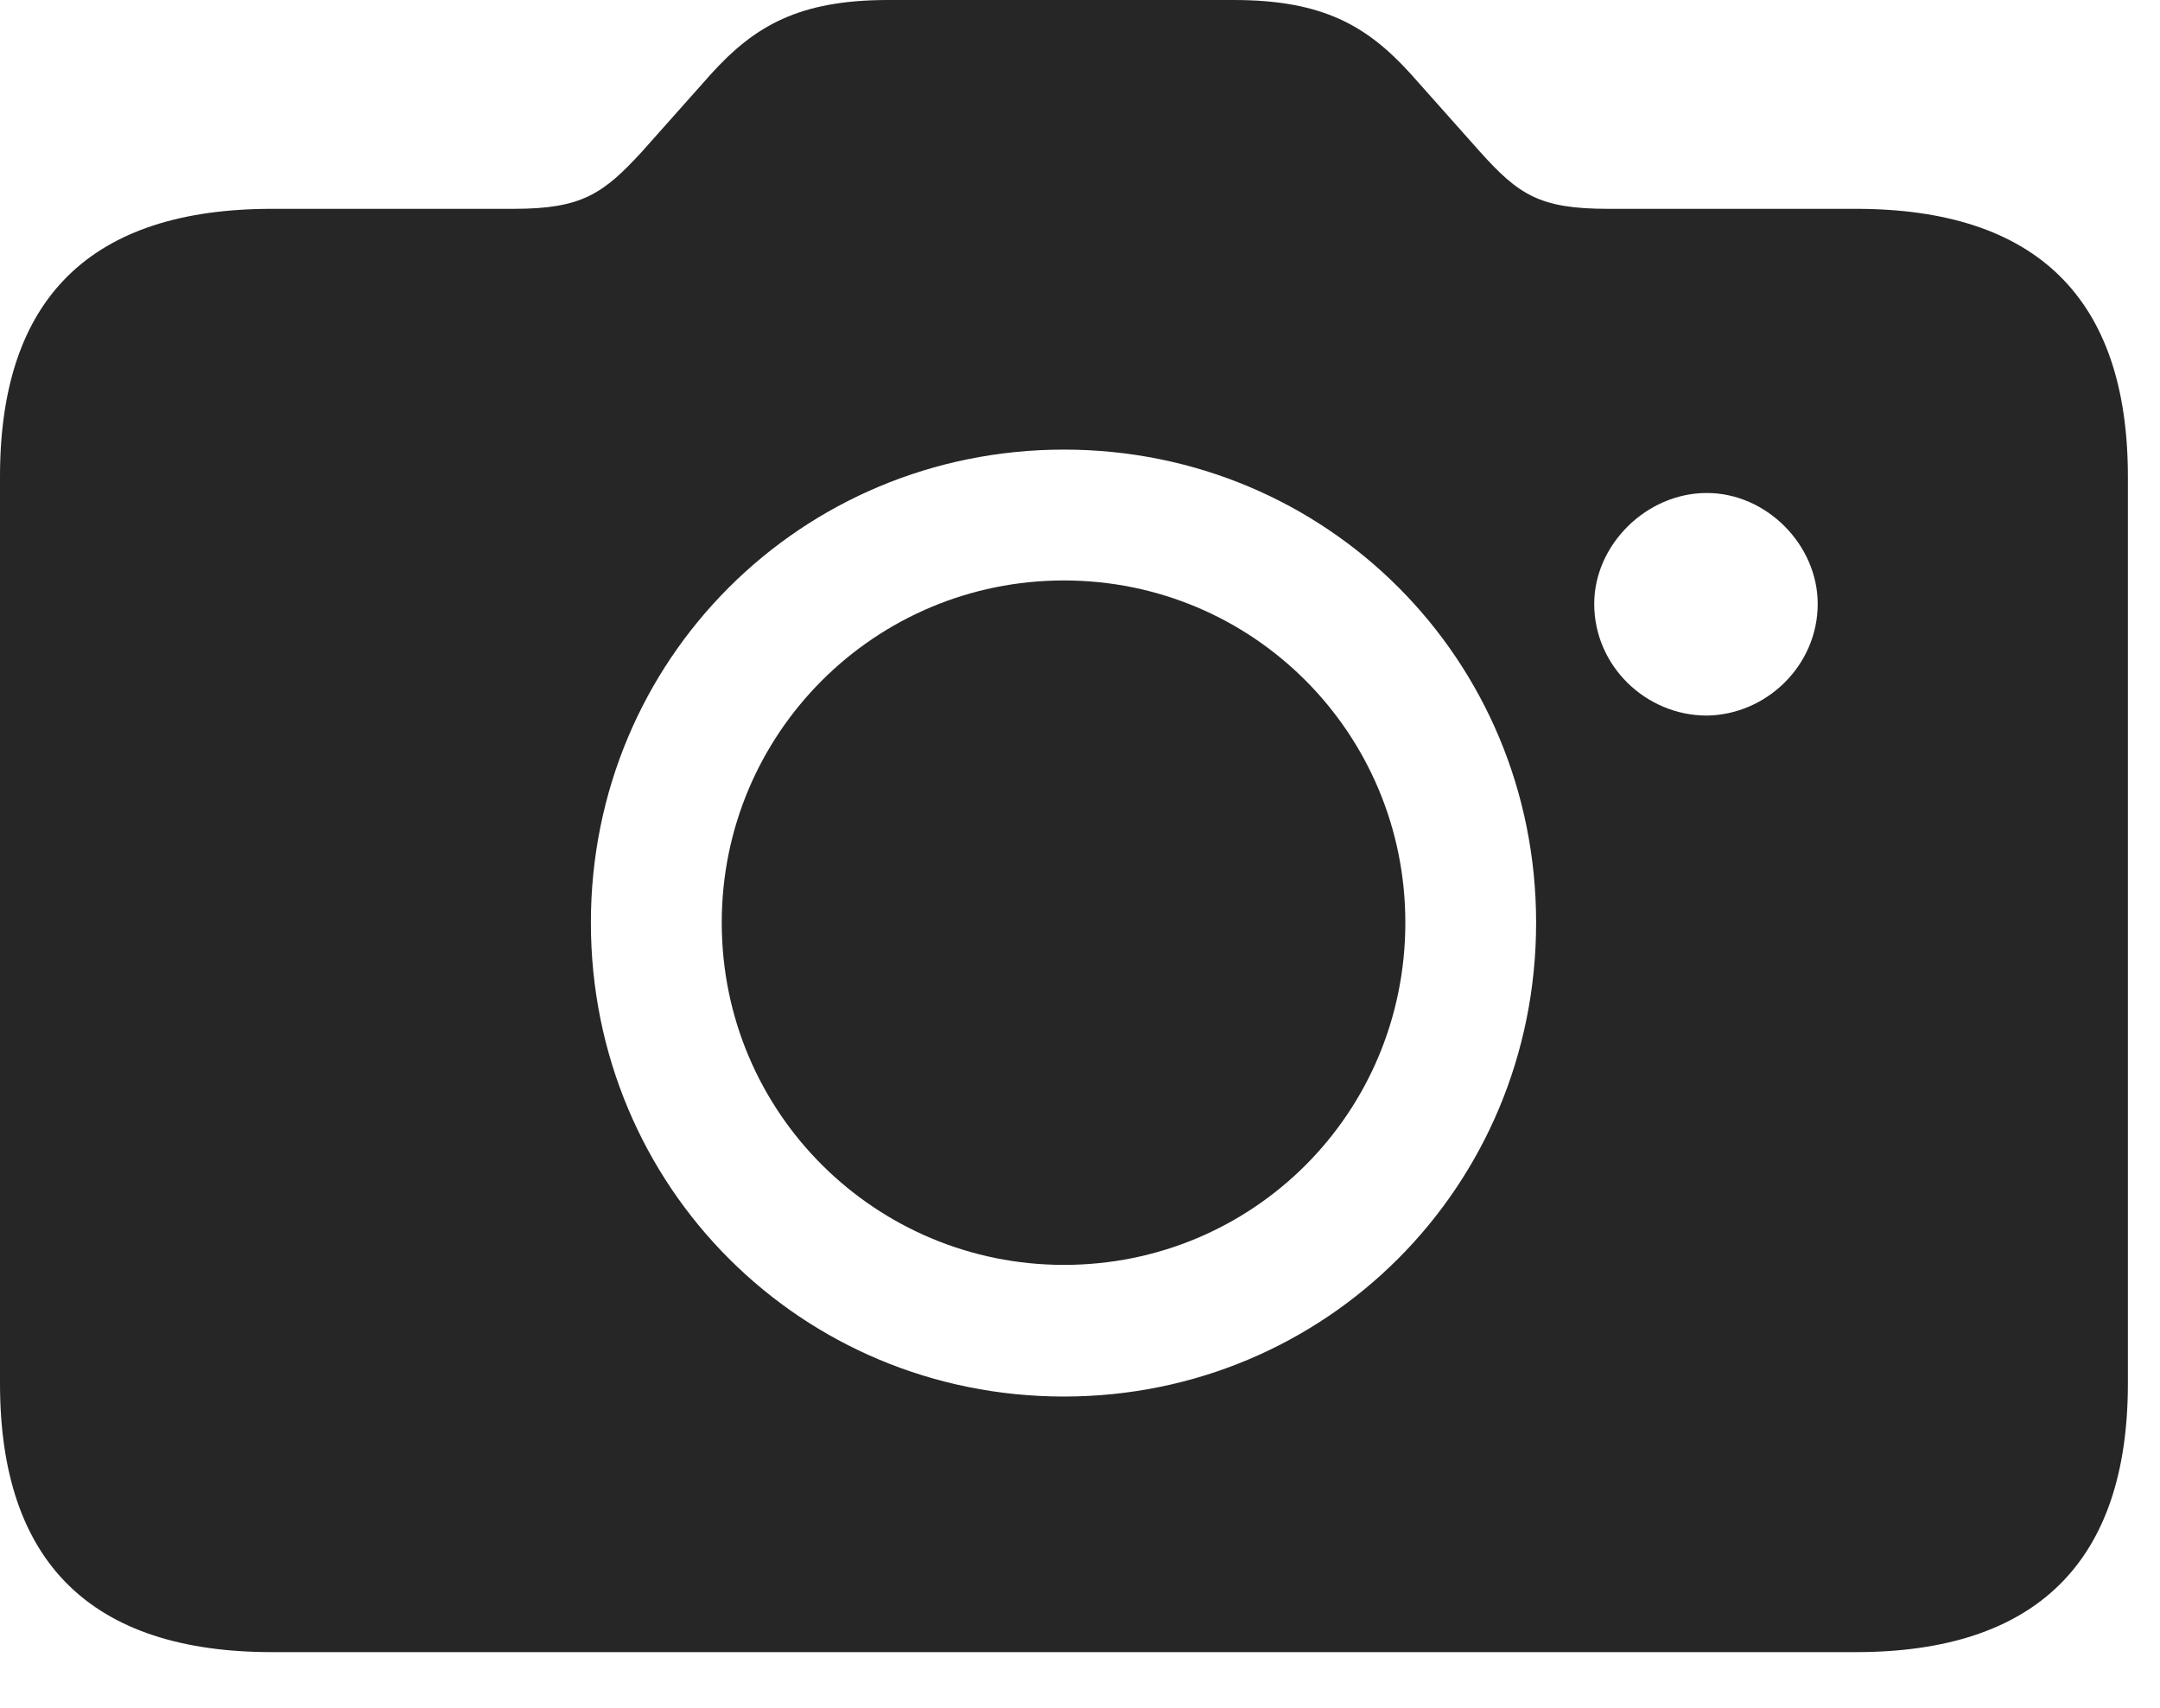
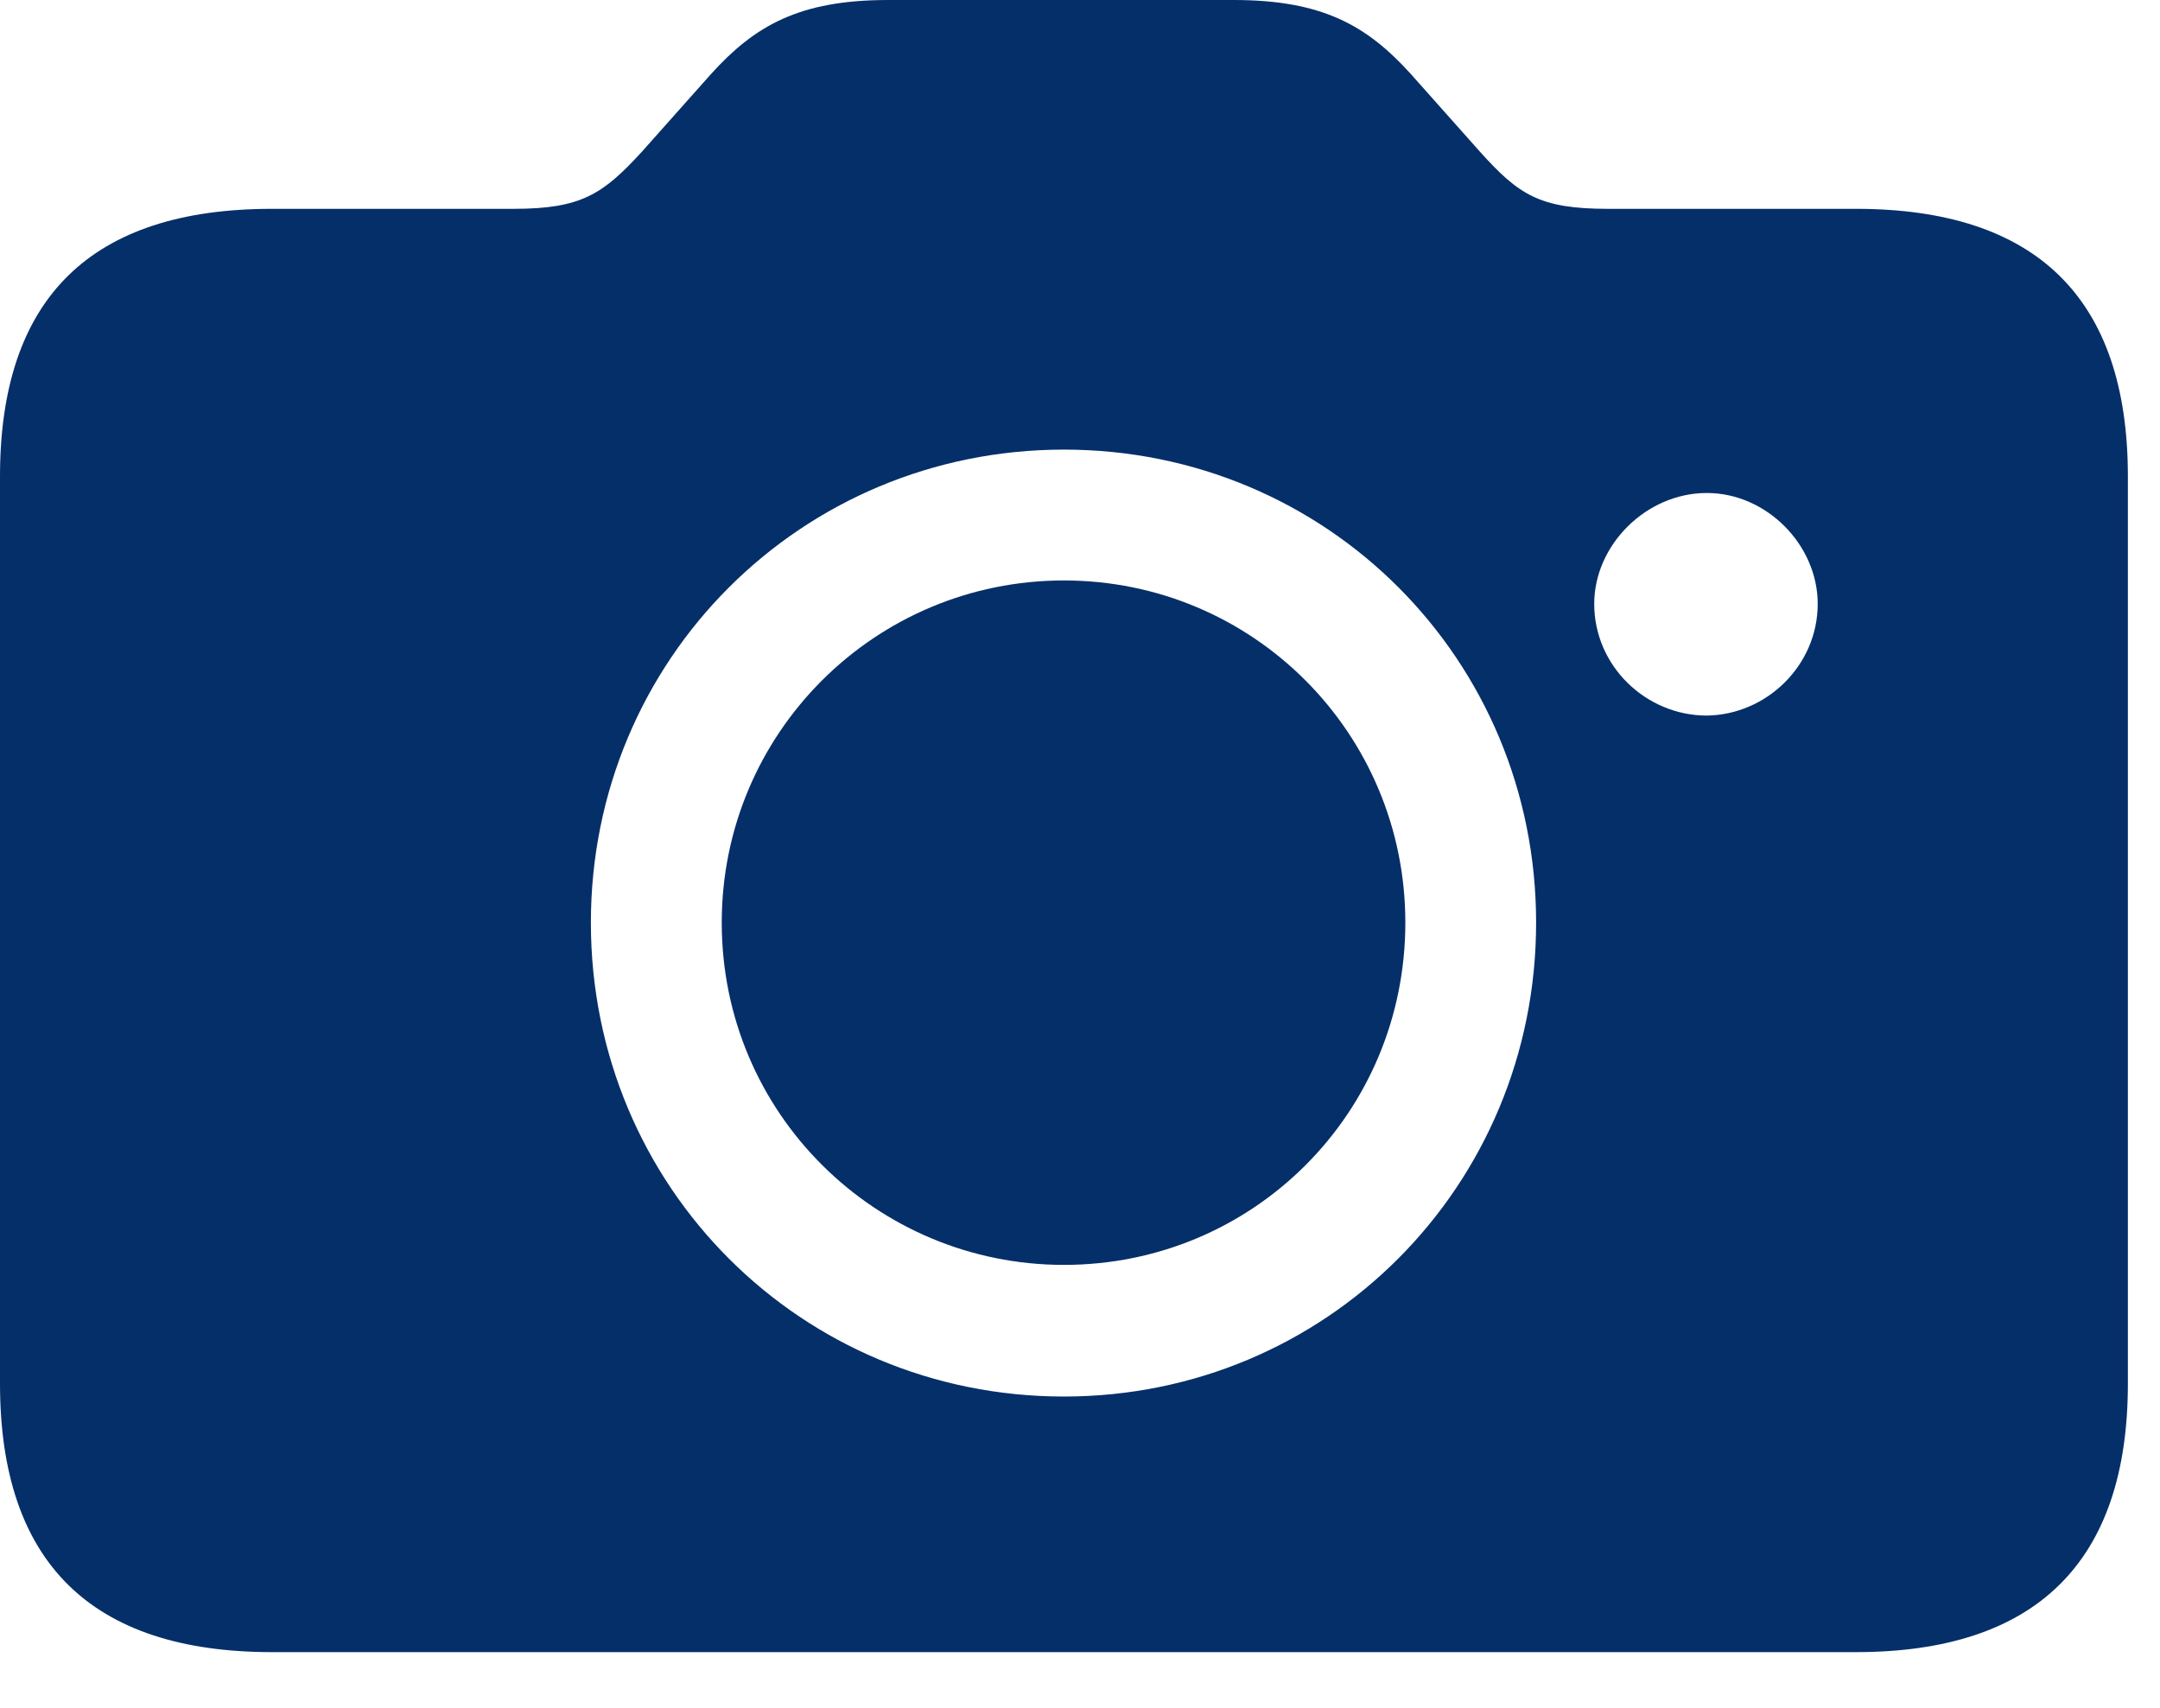
<svg xmlns="http://www.w3.org/2000/svg" version="1.1" width="24.346" height="19.248">
  <g>
    <rect height="19.248" opacity="0" width="24.346" x="0" y="0" />
-     <path d="M3.066 18.623L20.918 18.623C22.949 18.623 23.984 17.607 23.984 15.596L23.984 5.371C23.984 3.359 22.949 2.354 20.918 2.354L18.125 2.354C17.354 2.354 17.119 2.197 16.68 1.709L15.898 0.83C15.41 0.293 14.912 0 13.906 0L10.01 0C9.004 0 8.506 0.293 8.018 0.83L7.236 1.709C6.797 2.188 6.553 2.354 5.791 2.354L3.066 2.354C1.025 2.354 0 3.359 0 5.371L0 15.596C0 17.607 1.025 18.623 3.066 18.623ZM11.992 15.742C9.033 15.742 6.66 13.379 6.66 10.4C6.66 7.432 9.033 5.068 11.992 5.068C14.951 5.068 17.314 7.432 17.314 10.4C17.314 13.379 14.941 15.742 11.992 15.742ZM11.992 14.258C14.121 14.258 15.84 12.549 15.84 10.4C15.84 8.262 14.121 6.543 11.992 6.543C9.863 6.543 8.135 8.262 8.135 10.4C8.135 12.549 9.873 14.258 11.992 14.258ZM17.969 6.807C17.969 6.143 18.555 5.557 19.238 5.557C19.912 5.557 20.488 6.143 20.488 6.807C20.488 7.5 19.912 8.057 19.238 8.066C18.555 8.066 17.969 7.51 17.969 6.807Z" fill="#000000" fill-opacity="0.85" />
+     <path d="M3.066 18.623L20.918 18.623C22.949 18.623 23.984 17.607 23.984 15.596L23.984 5.371C23.984 3.359 22.949 2.354 20.918 2.354L18.125 2.354C17.354 2.354 17.119 2.197 16.68 1.709L15.898 0.83C15.41 0.293 14.912 0 13.906 0L10.01 0C9.004 0 8.506 0.293 8.018 0.83L7.236 1.709C6.797 2.188 6.553 2.354 5.791 2.354L3.066 2.354C1.025 2.354 0 3.359 0 5.371L0 15.596C0 17.607 1.025 18.623 3.066 18.623ZM11.992 15.742C9.033 15.742 6.66 13.379 6.66 10.4C6.66 7.432 9.033 5.068 11.992 5.068C14.951 5.068 17.314 7.432 17.314 10.4C17.314 13.379 14.941 15.742 11.992 15.742ZM11.992 14.258C14.121 14.258 15.84 12.549 15.84 10.4C15.84 8.262 14.121 6.543 11.992 6.543C9.863 6.543 8.135 8.262 8.135 10.4C8.135 12.549 9.873 14.258 11.992 14.258ZM17.969 6.807C17.969 6.143 18.555 5.557 19.238 5.557C19.912 5.557 20.488 6.143 20.488 6.807C20.488 7.5 19.912 8.057 19.238 8.066C18.555 8.066 17.969 7.51 17.969 6.807Z" fill="#052F69" />
  </g>
</svg>
